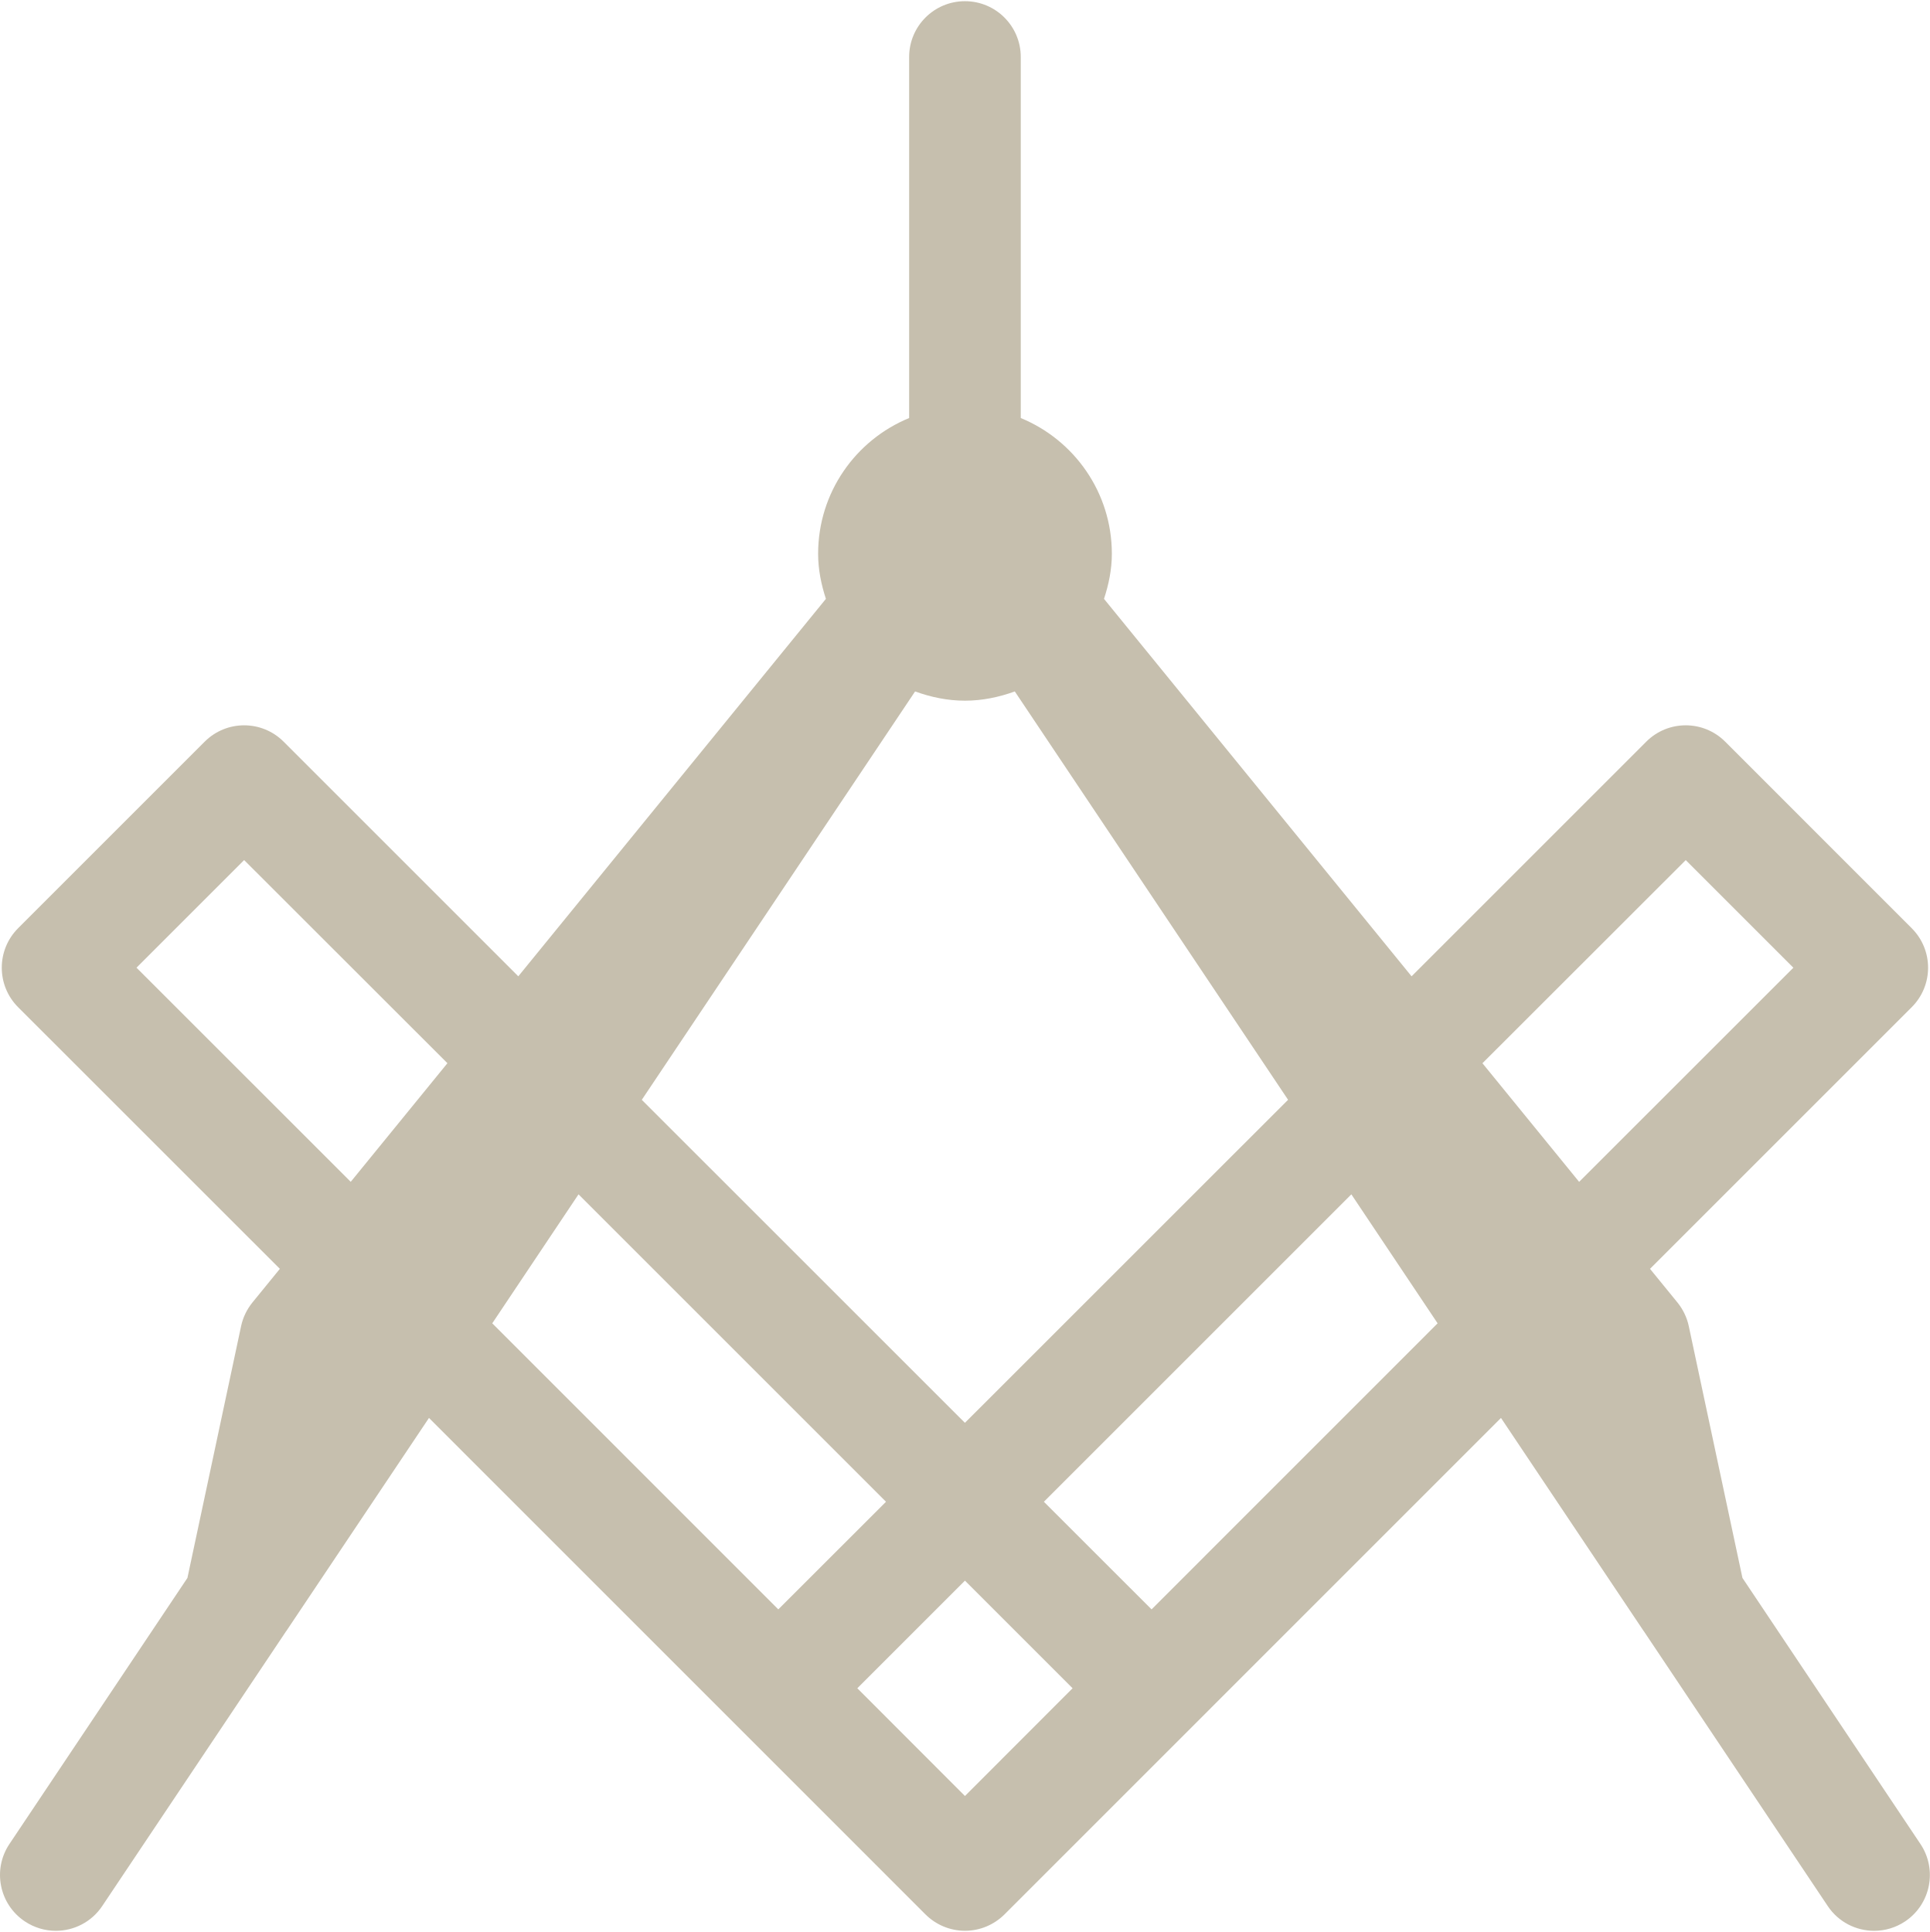
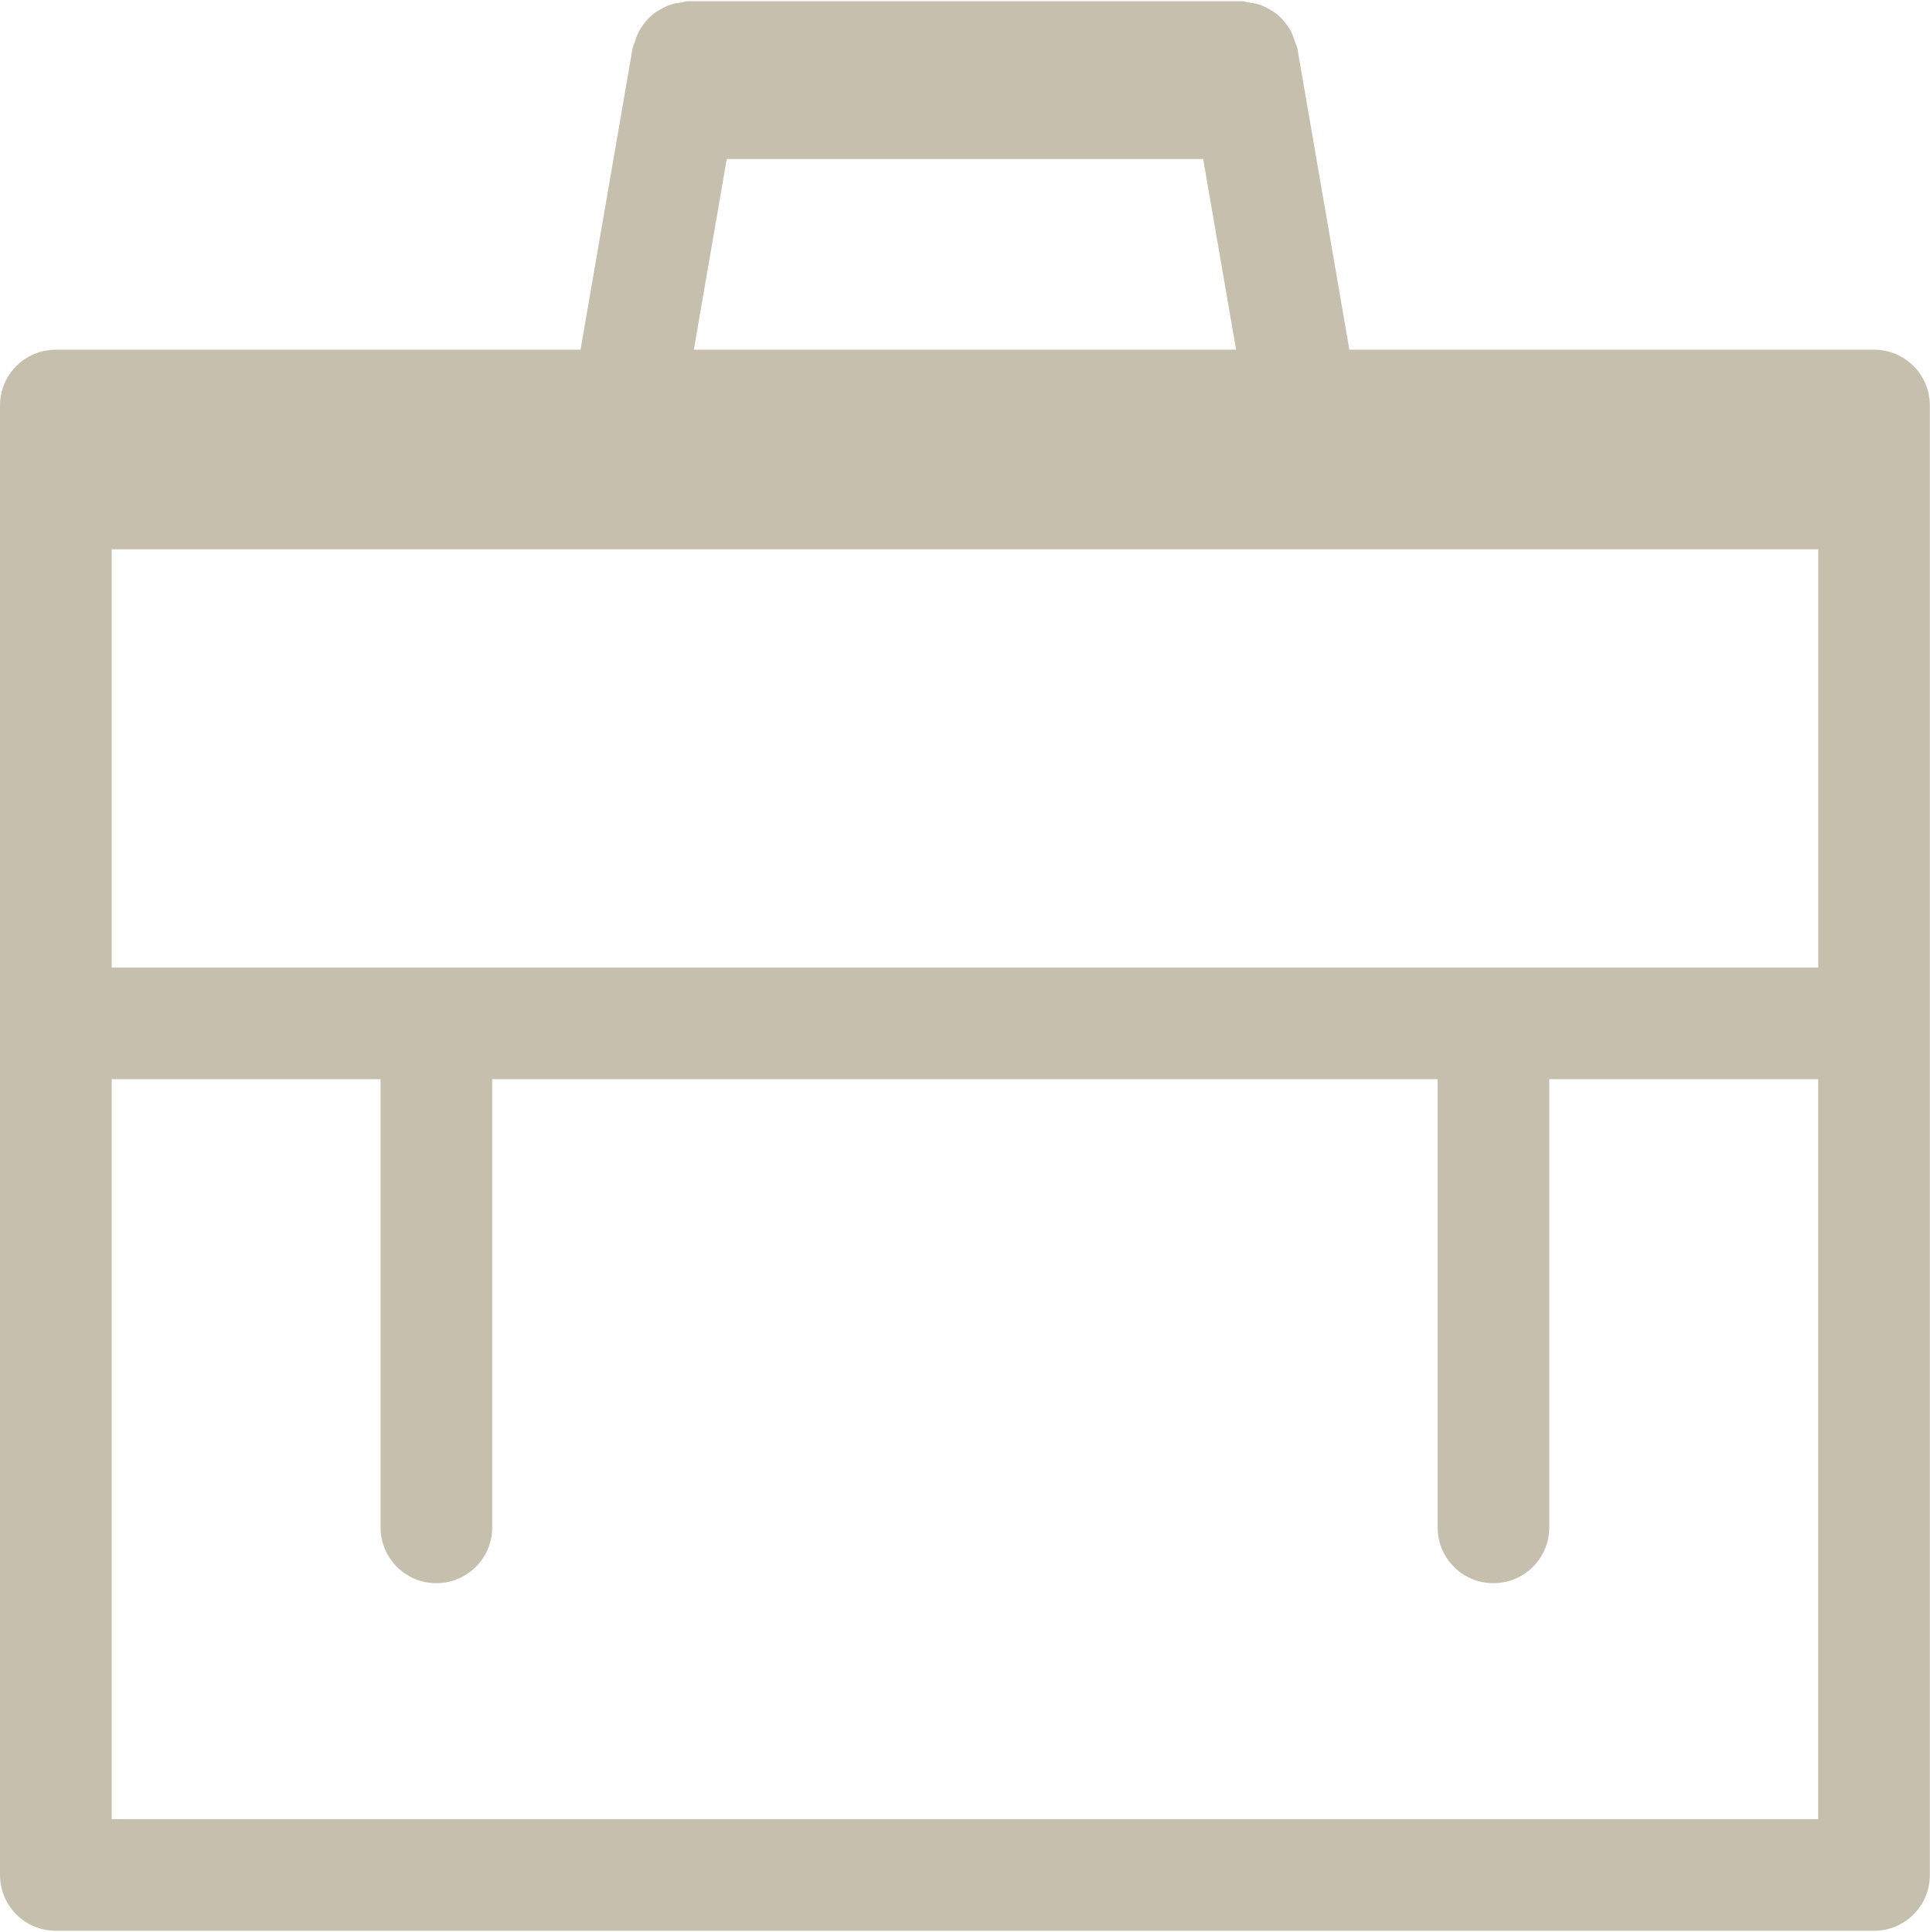
<svg xmlns="http://www.w3.org/2000/svg" version="1.1" id="Layer_1" x="0px" y="0px" width="59.959px" height="60.035px" viewBox="0 0 59.959 60.035" enable-background="new 0 0 59.959 60.035" xml:space="preserve">
-   <path fill="#C6BFAE" d="M59.665,57.299l-5.529-8.266l-1.668-7.826c-0.057-0.27-0.18-0.521-0.352-0.734l-0.852-1.045l8.131-8.131  c0.678-0.678,0.678-1.775,0-2.453l-5.795-5.797c-0.678-0.678-1.775-0.678-2.453,0l-7.291,7.291L34.3,18.609  c0.145-0.443,0.244-0.908,0.244-1.4c0-1.906-1.17-3.537-2.83-4.219V1.771c0-0.957-0.775-1.734-1.734-1.734s-1.734,0.777-1.734,1.734  V12.99c-1.66,0.682-2.828,2.312-2.828,4.219c0,0.492,0.098,0.957,0.242,1.4l-9.557,11.729l-7.291-7.291  c-0.678-0.678-1.775-0.678-2.453,0l-5.797,5.797c-0.676,0.678-0.676,1.775,0,2.453l8.133,8.131l-0.852,1.045  c-0.172,0.213-0.295,0.465-0.352,0.734l-1.668,7.826l-5.529,8.266c-0.535,0.797-0.318,1.875,0.477,2.406  c0.295,0.197,0.631,0.293,0.963,0.293c0.559,0,1.109-0.27,1.443-0.771l5.717-8.545c0.002,0,0.002,0,0.002,0l4.432-6.621  l15.426,15.428c0.326,0.324,0.766,0.508,1.227,0.508s0.9-0.184,1.227-0.508l15.426-15.428l4.432,6.621c0,0,0,0,0.002,0l5.717,8.545  c0.334,0.502,0.885,0.771,1.443,0.771c0.332,0,0.668-0.096,0.963-0.293C59.983,59.174,60.2,58.096,59.665,57.299z M28.431,21.486  c0.486,0.176,1.004,0.287,1.549,0.287s1.062-0.111,1.549-0.287l8.49,12.689L29.979,44.213L19.94,34.176L28.431,21.486z   M52.374,26.727l3.344,3.344l-6.656,6.654l-3.004-3.686L52.374,26.727z M4.241,30.07l3.344-3.344l6.316,6.312l-3.004,3.686  L4.241,30.07z M17.974,37.113l9.553,9.553l-3.346,3.344l-8.887-8.889L17.974,37.113z M26.636,52.461l3.344-3.344l3.344,3.344  l-3.344,3.348L26.636,52.461z M35.778,50.01l-3.346-3.344l9.553-9.553l2.68,4.008L35.778,50.01z" />
+   <path fill="#C6BFAE" d="M58.225,10.866H41.924l-1.621-9.388c-0.012-0.067-0.053-0.118-0.071-0.183  c-0.034-0.115-0.071-0.225-0.127-0.327c-0.051-0.097-0.11-0.181-0.178-0.265c-0.071-0.09-0.146-0.171-0.235-0.245  c-0.082-0.067-0.166-0.122-0.258-0.173c-0.102-0.058-0.201-0.105-0.312-0.143c-0.107-0.033-0.214-0.051-0.328-0.064  c-0.067-0.008-0.129-0.041-0.199-0.041H21.366c-0.073,0-0.134,0.033-0.203,0.041c-0.112,0.014-0.216,0.031-0.32,0.064  c-0.113,0.037-0.217,0.085-0.318,0.145c-0.091,0.051-0.175,0.104-0.254,0.171c-0.09,0.074-0.166,0.155-0.239,0.247  c-0.066,0.083-0.125,0.166-0.176,0.261c-0.057,0.104-0.094,0.214-0.127,0.329c-0.02,0.064-0.06,0.115-0.071,0.183l-1.621,9.388  H1.735C0.776,10.866,0,11.642,0,12.601v2.732v42.93c0,0.959,0.776,1.734,1.735,1.734h56.489c0.959,0,1.734-0.775,1.734-1.734v-42.93  v-2.732C59.959,11.642,59.184,10.866,58.225,10.866z M3.47,30.065V17.067H56.49v12.998H3.47z M22.579,4.94h14.802l1.023,5.926  H21.557L22.579,4.94z M3.47,56.528V33.534h8.354v13.928c0,0.959,0.775,1.734,1.734,1.734s1.734-0.775,1.734-1.734V33.534h29.373  v13.928c0,0.959,0.776,1.734,1.734,1.734c0.959,0,1.735-0.775,1.735-1.734V33.534h8.354v22.994H3.47z" />
</svg>
